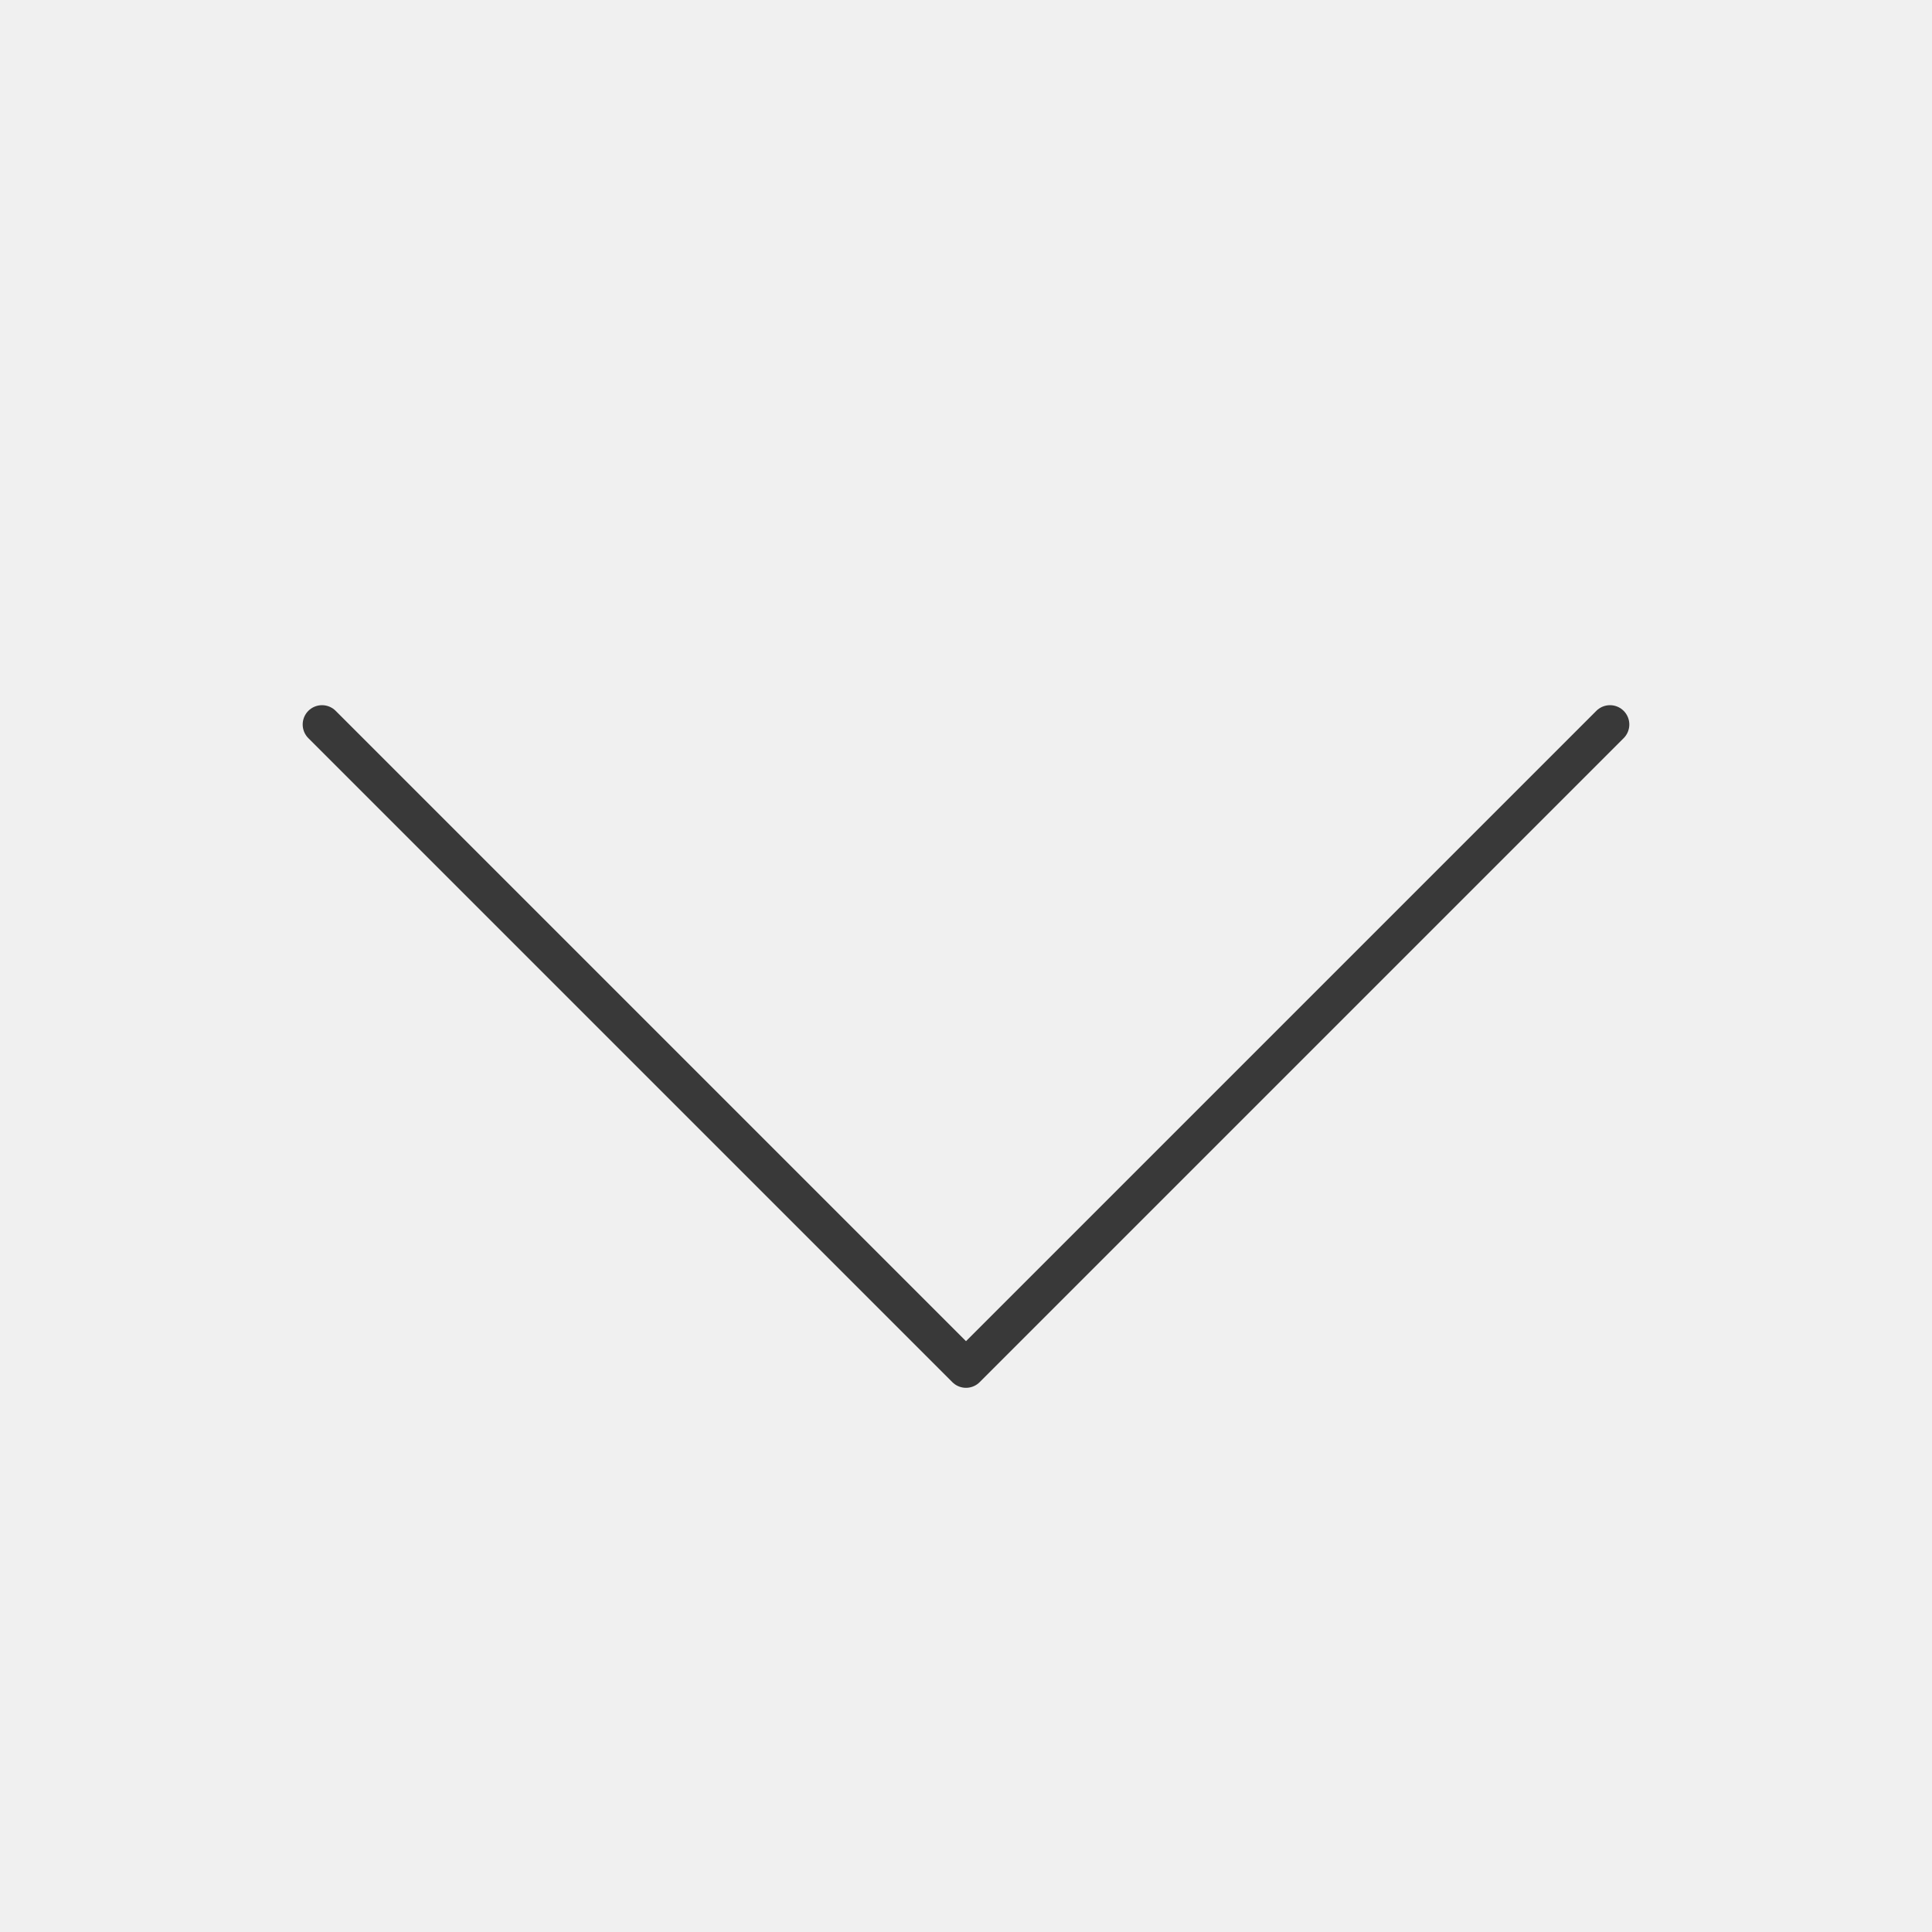
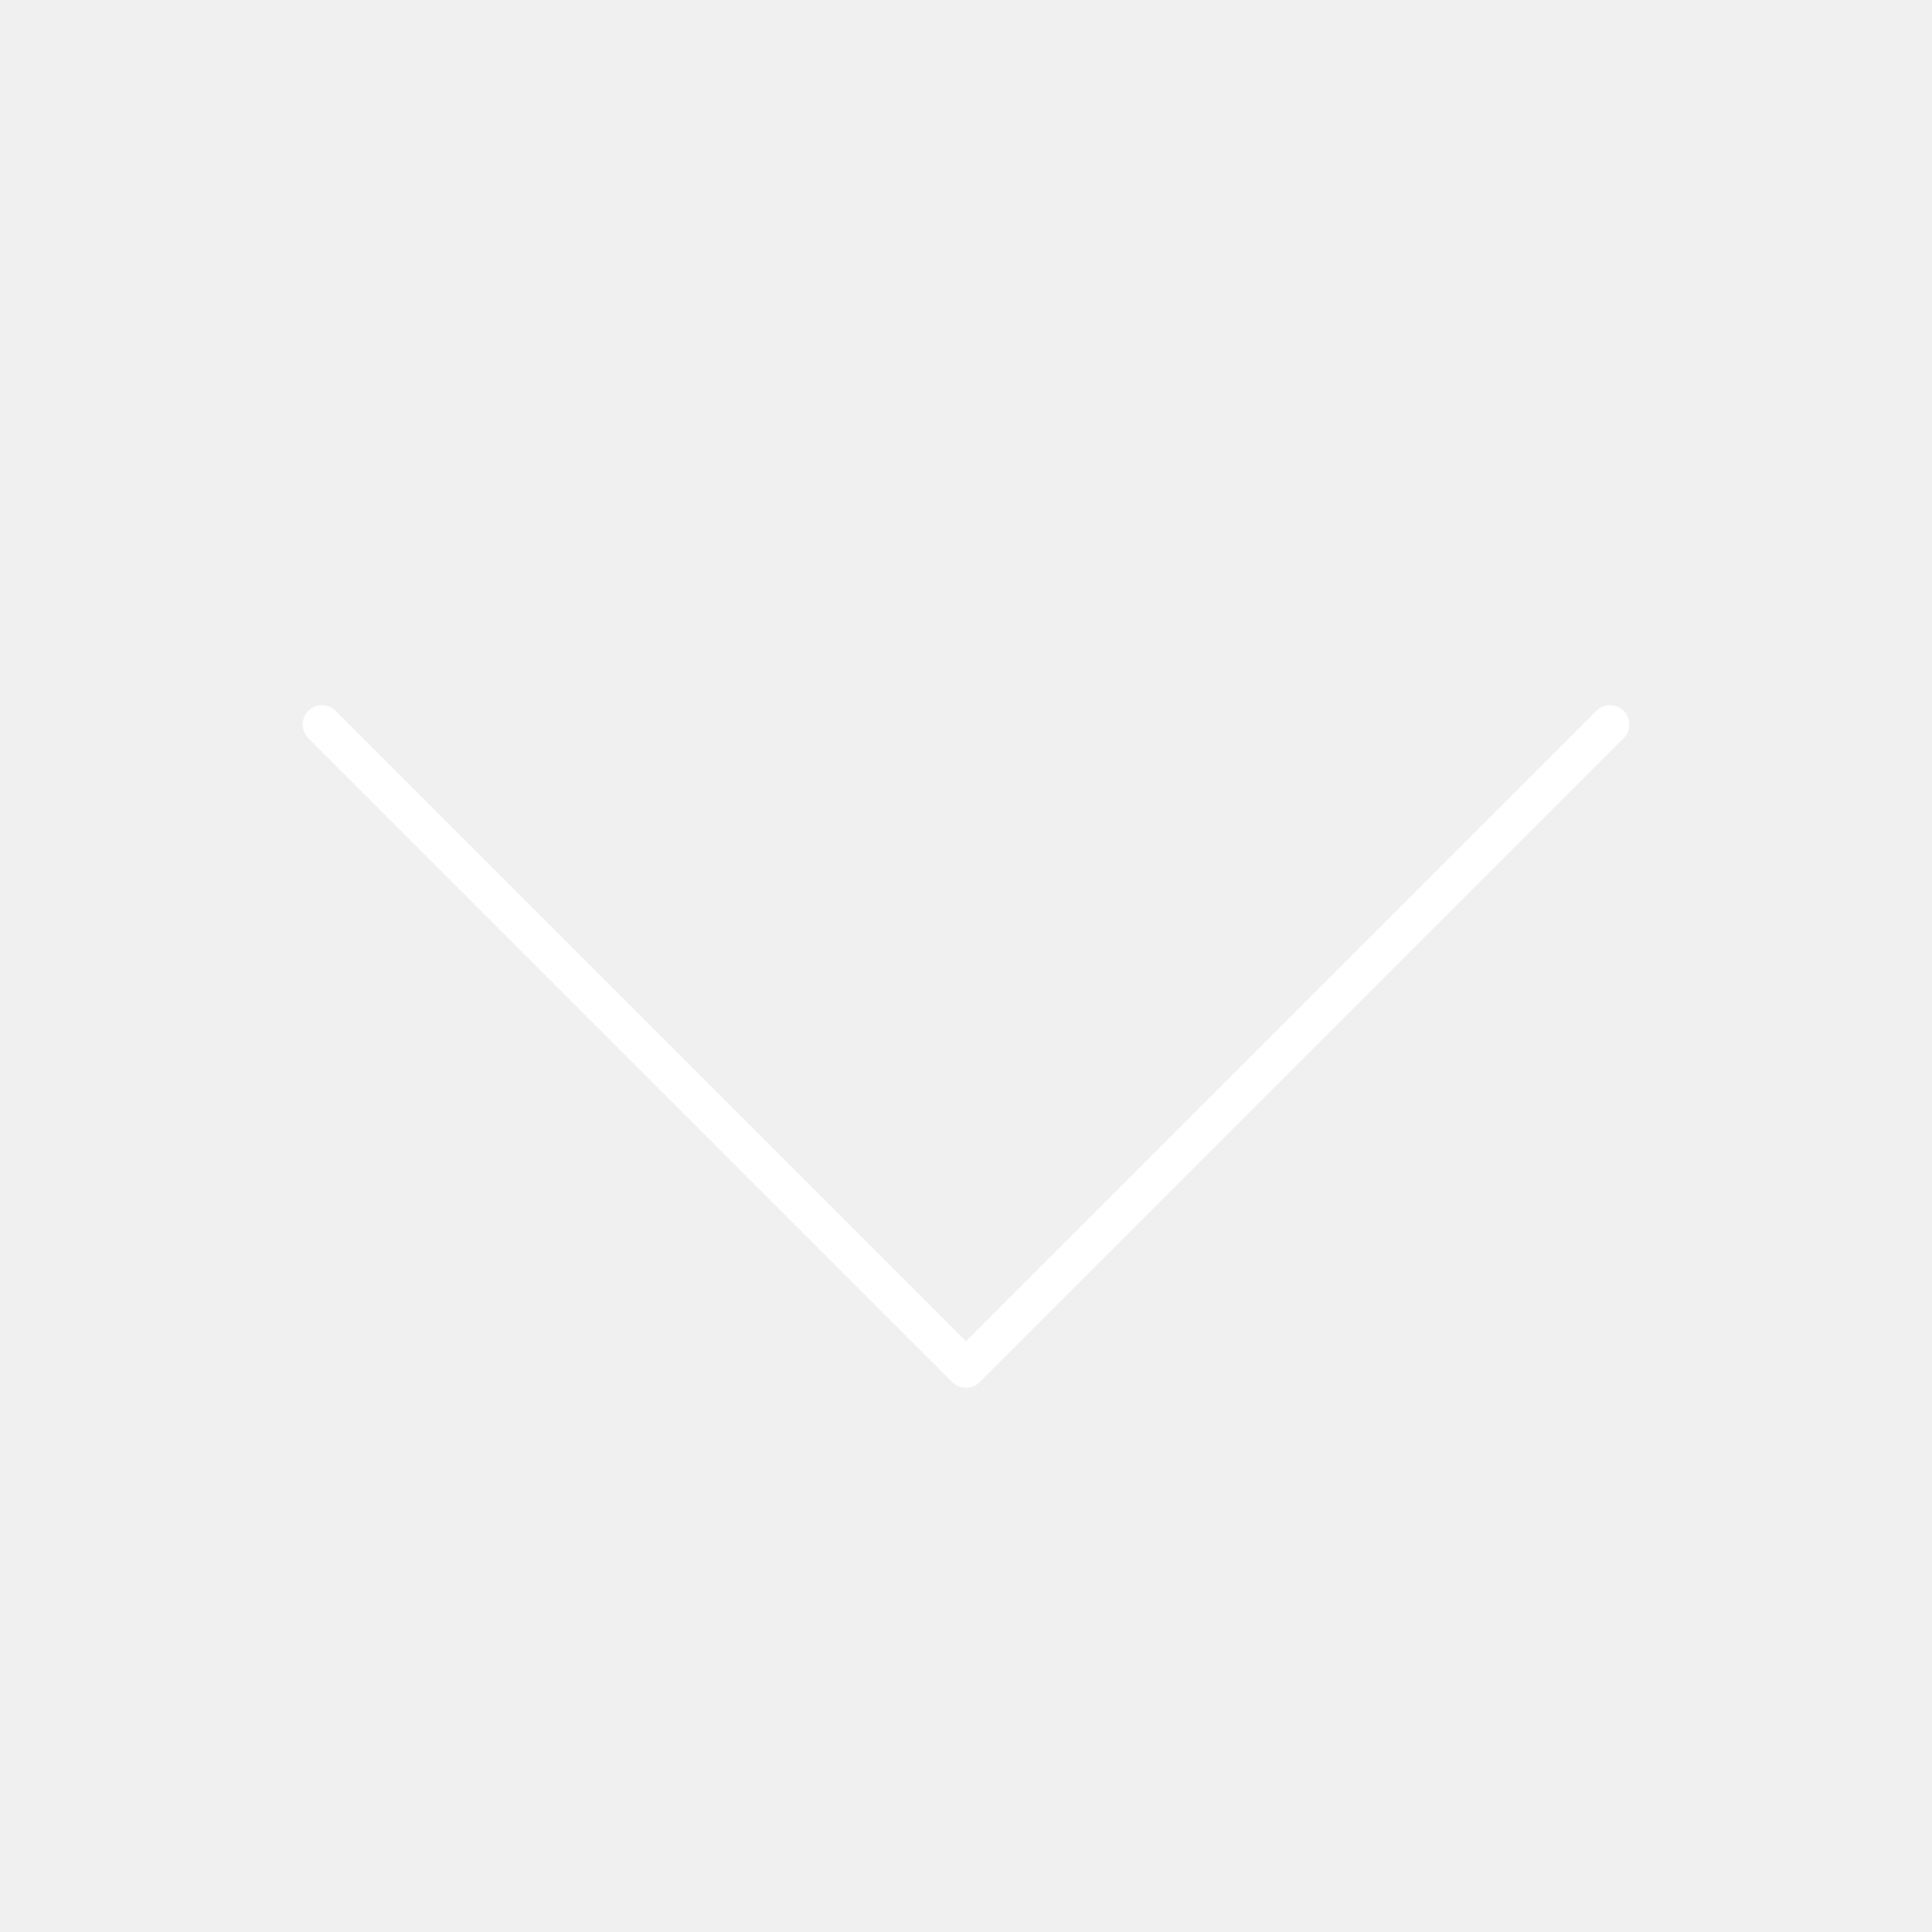
<svg xmlns="http://www.w3.org/2000/svg" width="100" height="100" viewBox="0 0 100 100" fill="none">
-   <path d="M16.667 37.5L50 70.833L83.333 37.5" stroke="#393939" stroke-width="2" stroke-linecap="round" stroke-linejoin="round" />
+   <path d="M16.667 37.5L50 70.833L83.333 37.5" stroke="#ffffff" stroke-width="2" stroke-linecap="round" stroke-linejoin="round" />
</svg>
